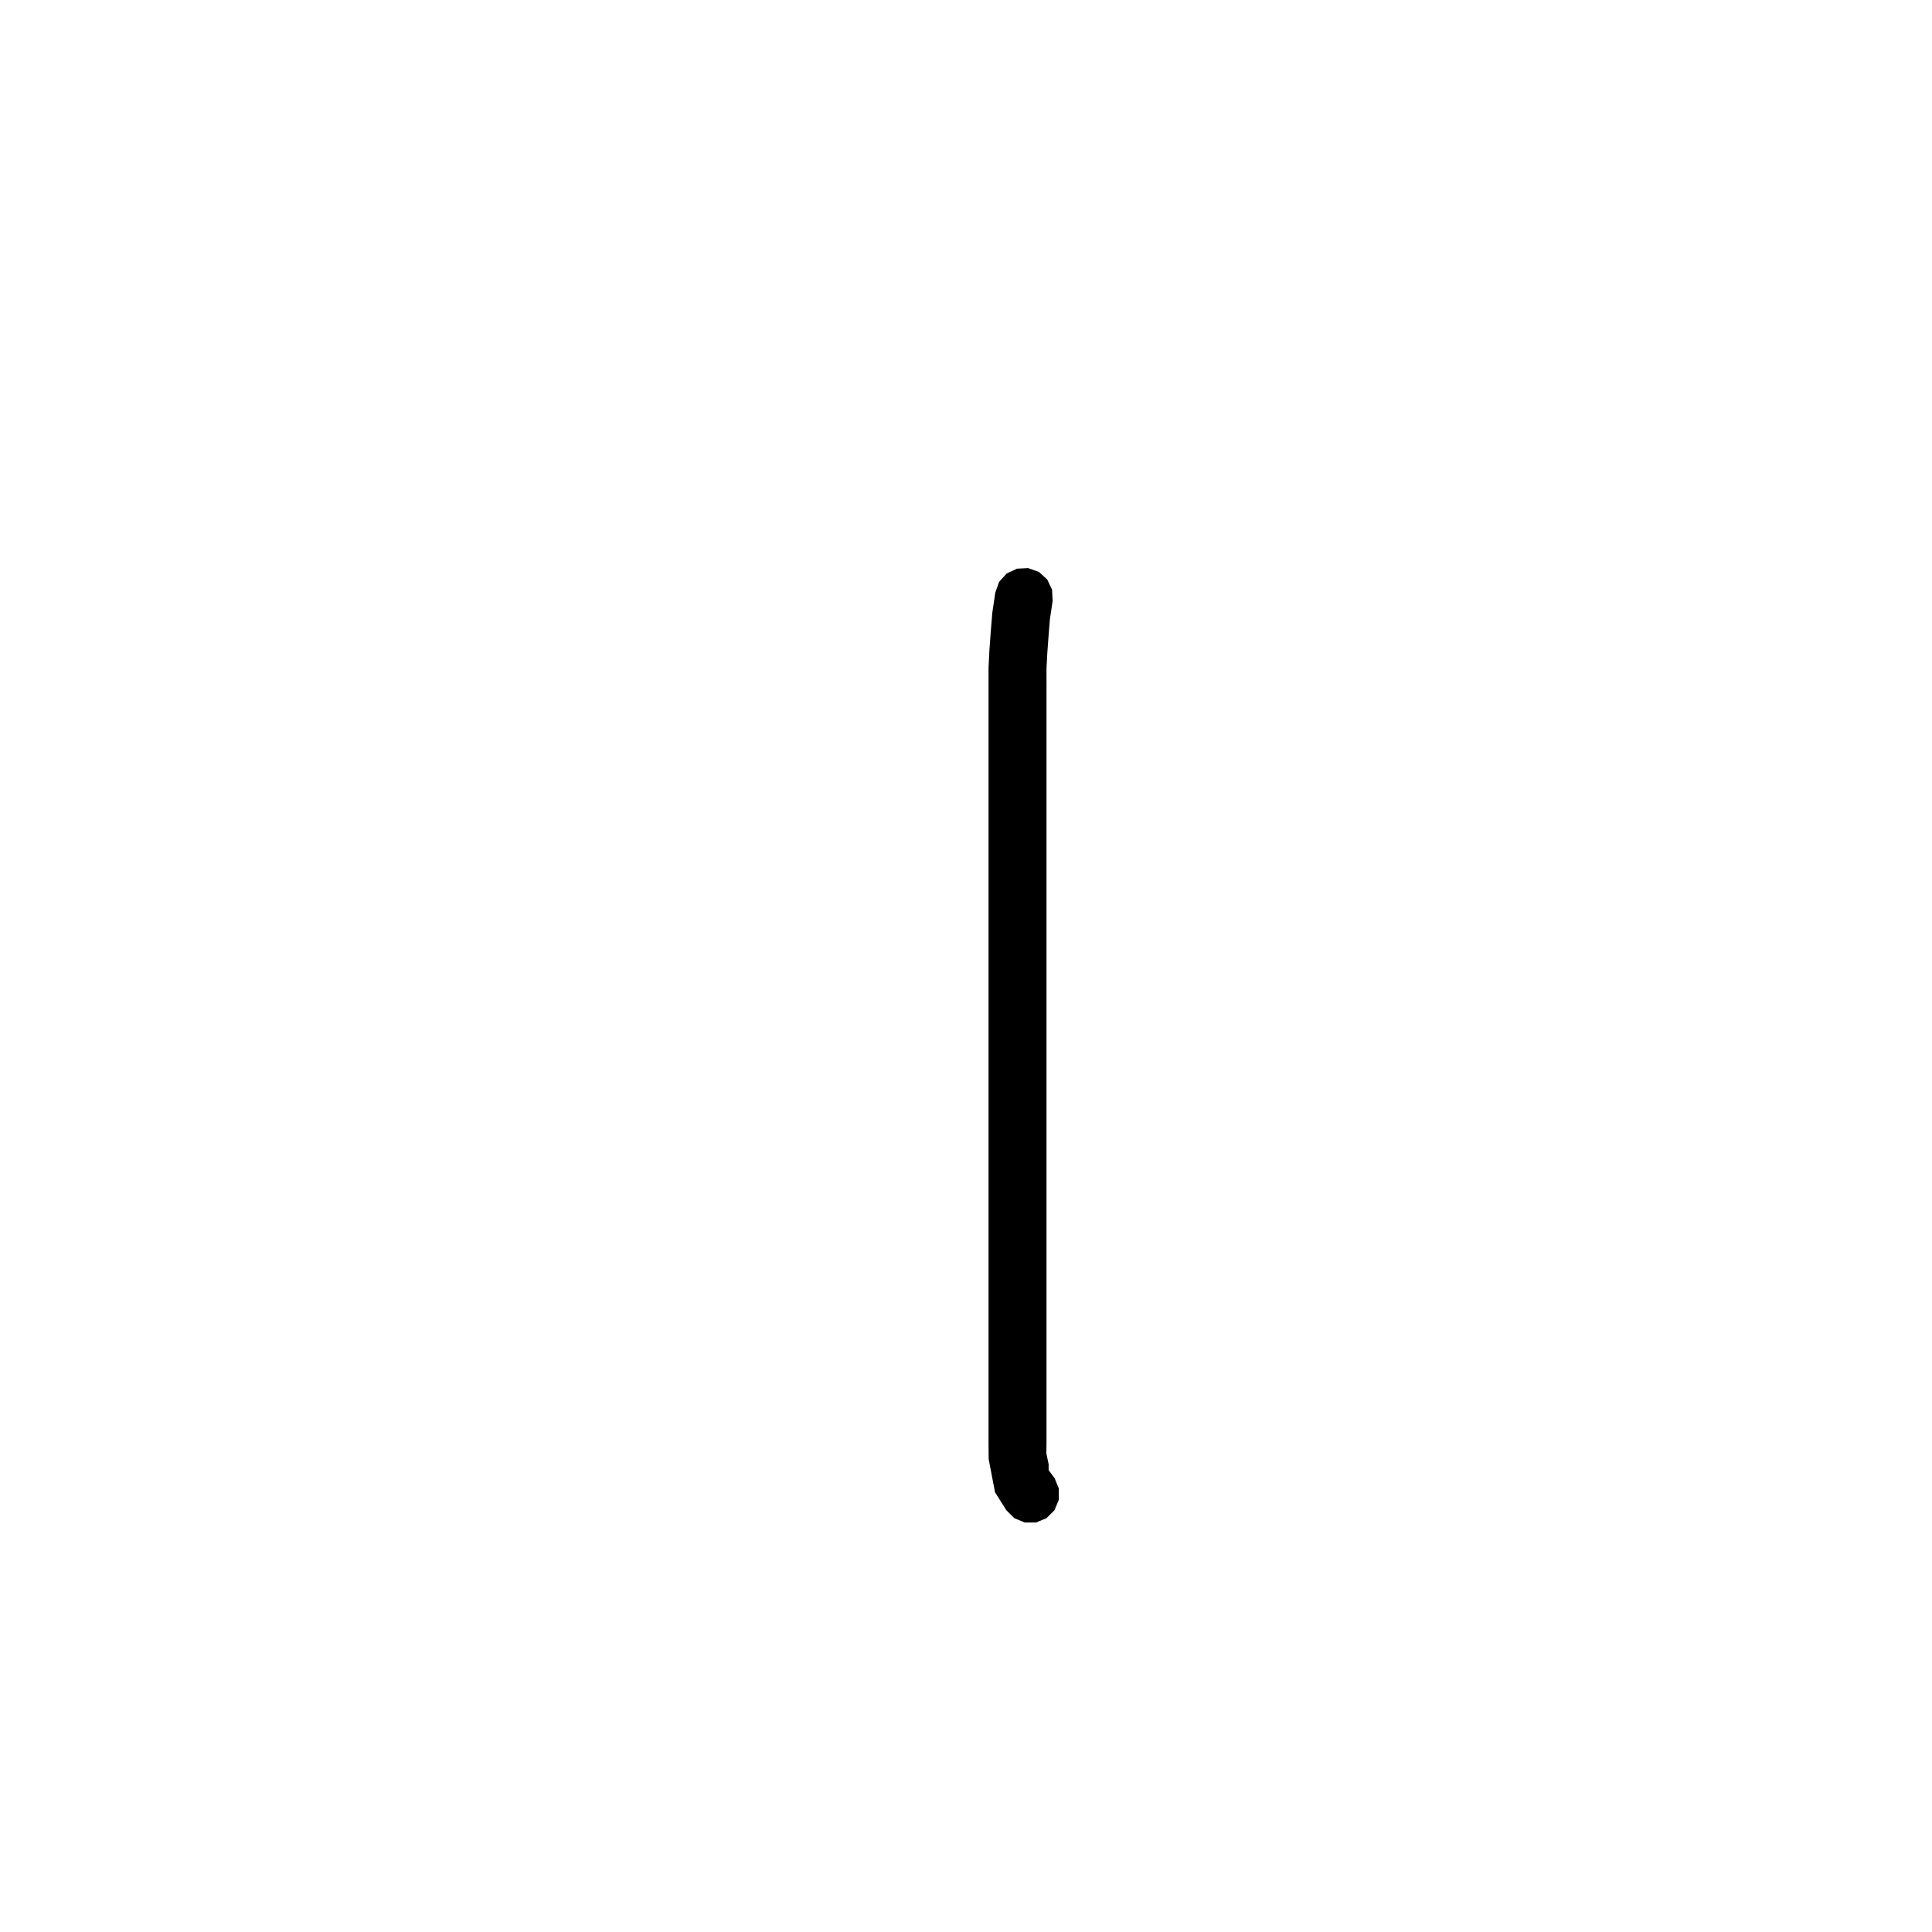
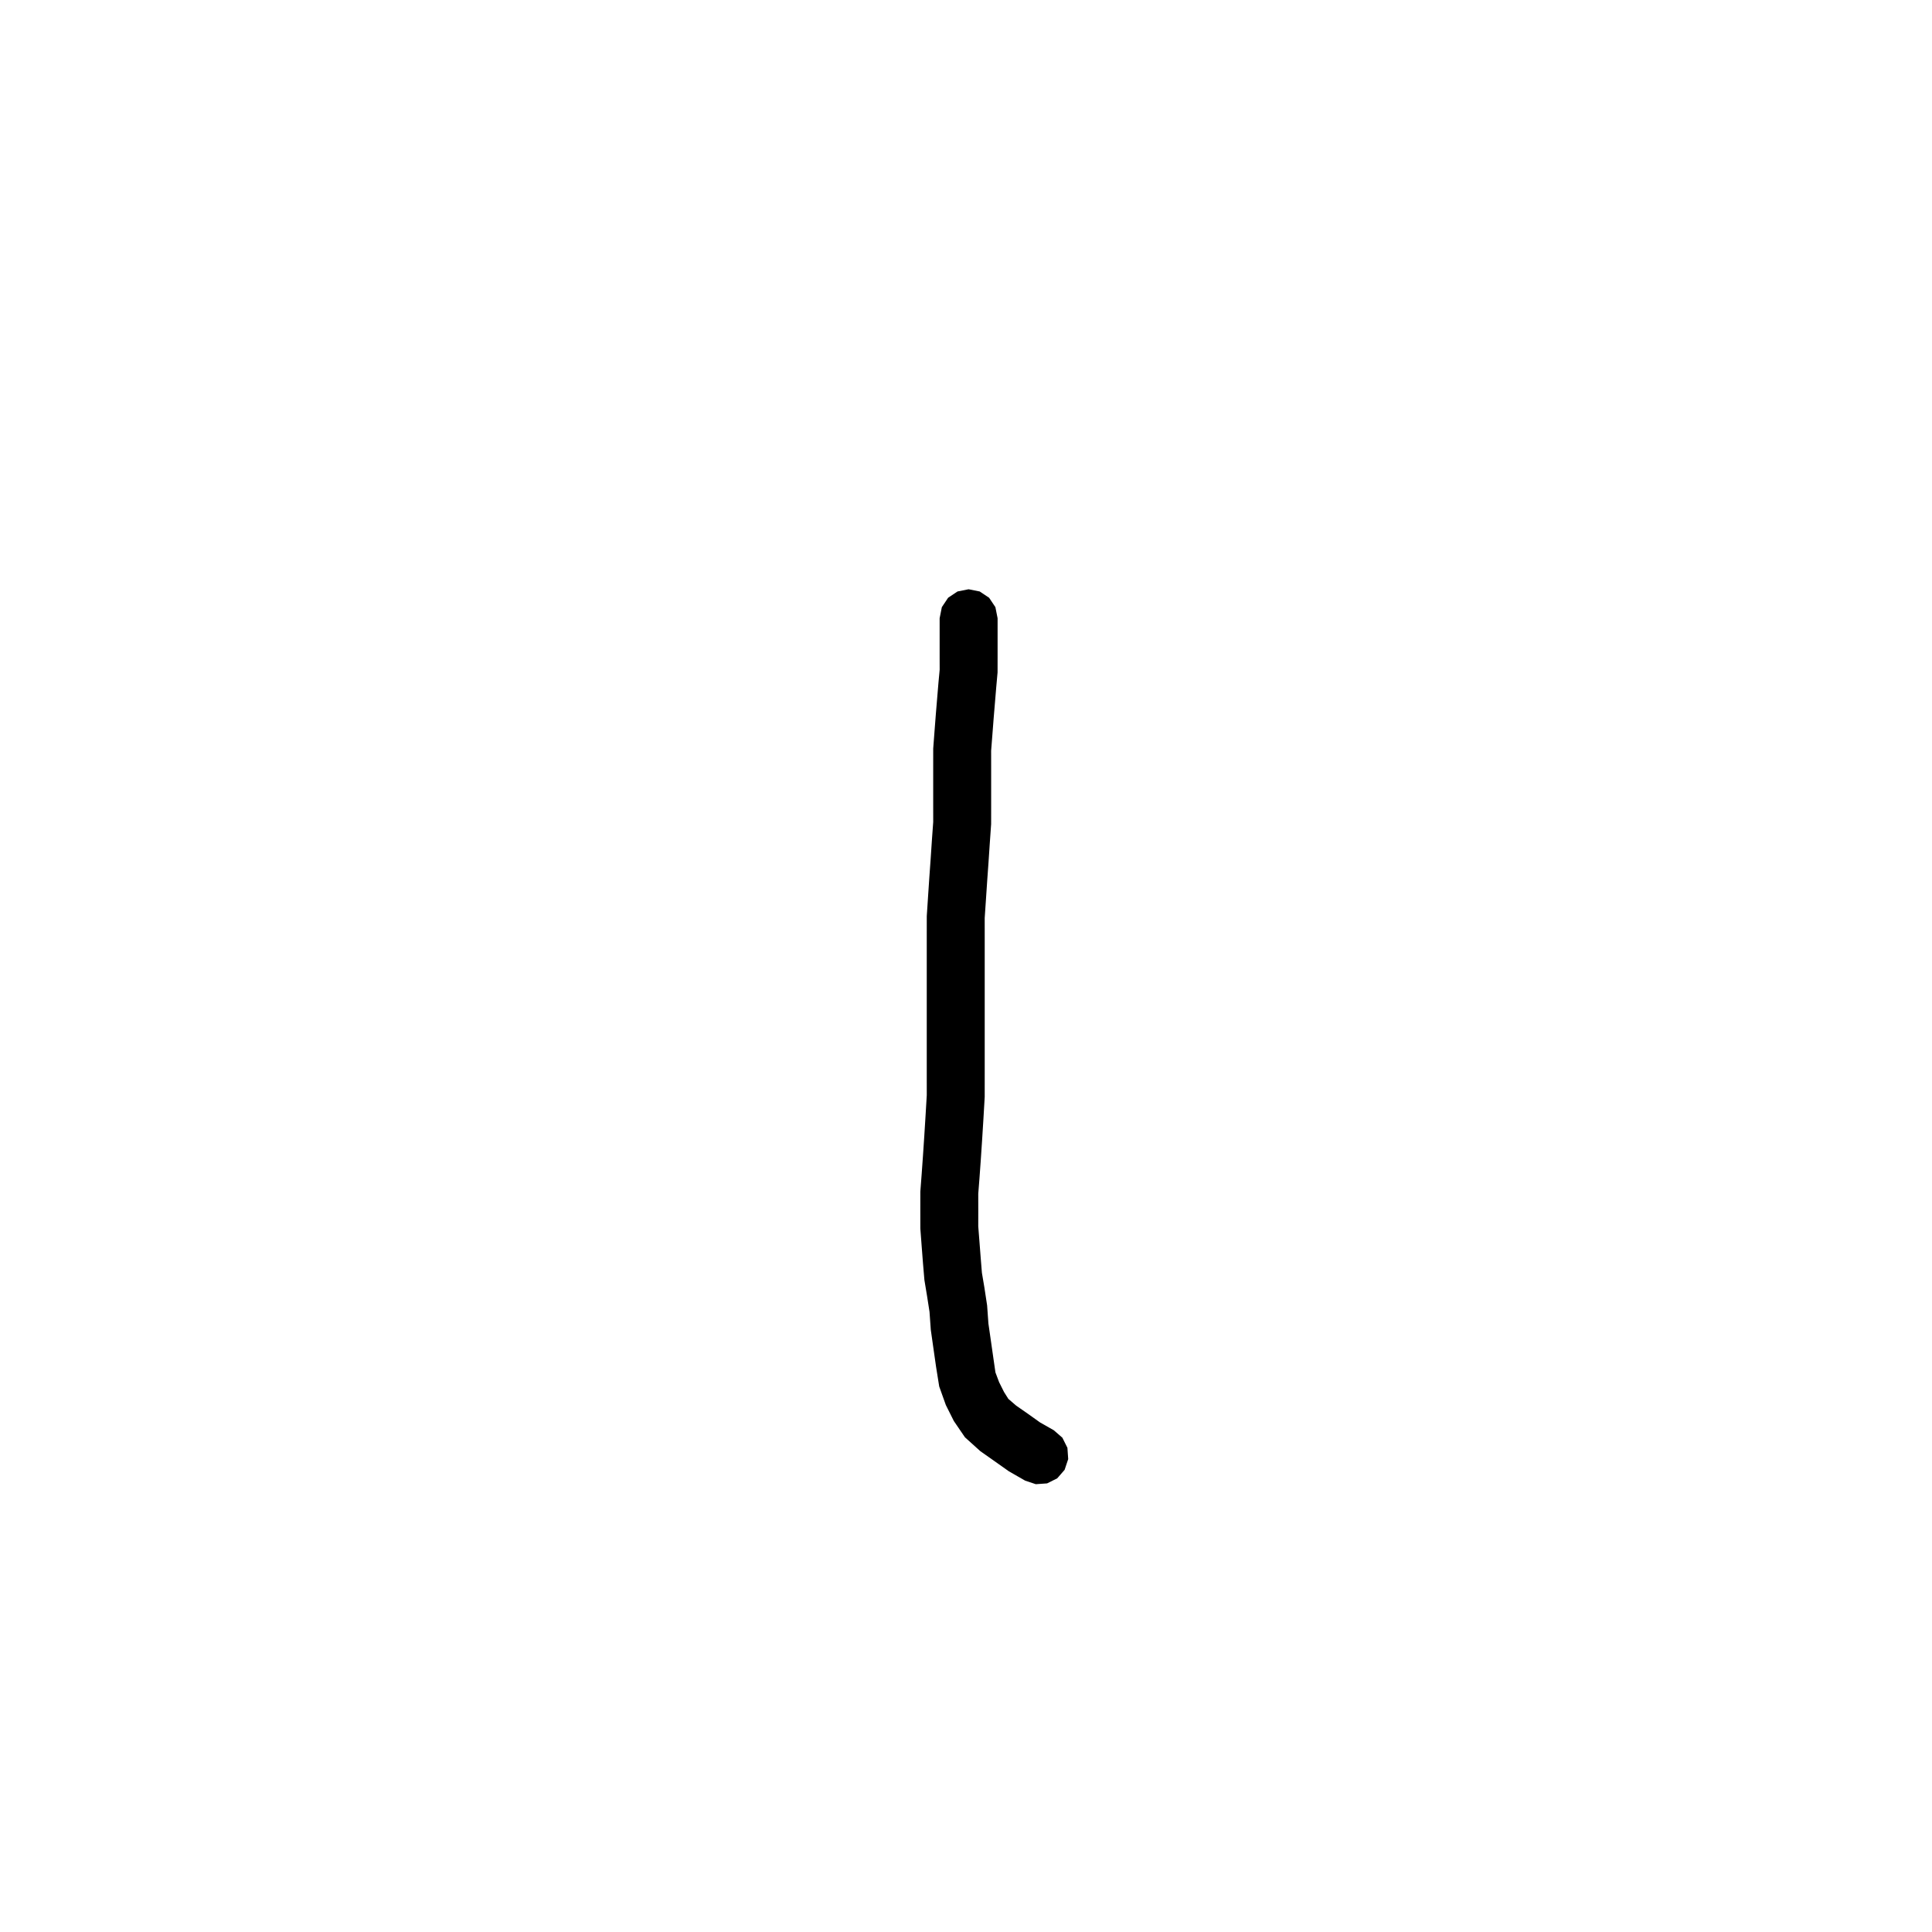
<svg xmlns="http://www.w3.org/2000/svg" viewBox="0 0 300 300" width="300" height="300">
-   <path d="M 154.549 92.007 L 154.086 95.147 L 153.847 98.053 L 153.642 100.853 L 153.502 103.605 L 153.5 105.8 L 153.5 107.733 L 153.5 109.8 L 153.5 111.667 L 153.5 113.667 L 153.5 115.8 L 153.5 118.2 L 153.5 120.6 L 153.5 123.267 L 153.5 126.133 L 153.5 129.2 L 153.5 132.4 L 153.5 135.867 L 153.5 139.4 L 153.5 143.067 L 153.5 146.867 L 153.5 150.733 L 153.5 154.733 L 153.5 158.867 L 153.5 162.933 L 153.5 167.067 L 153.5 171.2 L 153.5 175.333 L 153.5 179.4 L 153.5 183.533 L 153.5 187.533 L 153.5 191.533 L 153.5 195.333 L 153.5 199.133 L 153.5 202.8 L 153.5 206.4 L 153.5 209.867 L 153.5 213.2 L 153.5 216.267 L 153.5 219.133 L 153.5 221.733 L 153.5 224 L 153.521 226.567 L 153.965 228.898 L 154.509 231.721 L 156.256 234.496 L 157.496 235.739 L 159.117 236.413 L 160.873 236.414 L 162.496 235.744 L 163.739 234.504 L 164.413 232.883 L 164.414 231.127 L 163.744 229.504 L 162.825 228.279 L 162.835 227.369 L 162.479 225.7 L 162.5 224 L 162.5 221.733 L 162.5 219.133 L 162.5 216.267 L 162.5 213.2 L 162.5 209.867 L 162.5 206.4 L 162.5 202.8 L 162.5 199.133 L 162.5 195.333 L 162.5 191.533 L 162.5 187.533 L 162.5 183.533 L 162.5 179.4 L 162.5 175.333 L 162.5 171.2 L 162.5 167.067 L 162.5 162.933 L 162.5 158.867 L 162.5 154.733 L 162.5 150.733 L 162.5 146.867 L 162.5 143.067 L 162.5 139.4 L 162.5 135.867 L 162.5 132.4 L 162.5 129.2 L 162.5 126.133 L 162.5 123.267 L 162.5 120.6 L 162.5 118.2 L 162.5 115.8 L 162.5 113.667 L 162.5 111.667 L 162.5 109.8 L 162.5 107.733 L 162.5 105.8 L 162.498 103.862 L 162.625 101.414 L 162.82 98.747 L 163.025 96.186 L 163.451 93.326 L 163.365 91.572 L 162.614 89.985 L 161.313 88.806 L 159.659 88.215 L 157.906 88.302 L 156.319 89.053 L 155.14 90.354 Z" fill="black" fill-rule="nonzero" />
+   <path d="M 145.906 96 L 145.906 98 L 145.906 100 L 145.906 102 L 145.911 103.996 L 145.723 106.01 L 145.522 108.426 L 145.321 110.841 L 145.119 113.455 L 144.909 116.233 L 144.906 119.2 L 144.906 122 L 144.906 125 L 144.909 127.639 L 144.717 130.29 L 144.517 133.29 L 144.317 136.09 L 144.116 139.101 L 143.909 142.255 L 143.906 145.6 L 143.906 148.6 L 143.906 151.8 L 143.906 154.8 L 143.906 157.8 L 143.906 160.8 L 143.906 163.8 L 143.906 166.8 L 143.908 170.068 L 143.714 173.328 L 143.516 176.51 L 143.317 179.49 L 143.119 182.268 L 142.909 185.033 L 142.906 188 L 142.91 190.773 L 143.119 193.545 L 143.321 196.159 L 143.541 198.758 L 143.963 201.311 L 144.334 203.697 L 144.532 206.479 L 144.951 209.436 L 145.355 212.259 L 145.841 215.291 L 146.87 218.173 L 148.112 220.655 L 149.832 223.177 L 152.218 225.332 L 154.414 226.878 L 156.657 228.463 L 159.174 229.907 L 160.839 230.464 L 162.59 230.341 L 164.162 229.558 L 165.313 228.233 L 165.87 226.567 L 165.748 224.816 L 164.964 223.245 L 163.639 222.093 L 161.489 220.87 L 159.599 219.522 L 157.795 218.268 L 156.581 217.223 L 155.901 216.145 L 155.142 214.627 L 154.572 213.109 L 154.258 210.941 L 153.861 208.164 L 153.481 205.521 L 153.279 202.703 L 152.85 199.889 L 152.471 197.642 L 152.292 195.441 L 152.093 192.855 L 151.903 190.427 L 151.906 188 L 151.903 185.367 L 152.094 182.932 L 152.296 180.11 L 152.497 177.09 L 152.698 173.872 L 152.904 170.332 L 152.906 166.8 L 152.906 163.8 L 152.906 160.8 L 152.906 157.8 L 152.906 154.8 L 152.906 151.8 L 152.906 148.6 L 152.906 145.6 L 152.904 142.545 L 153.096 139.699 L 153.296 136.71 L 153.496 133.91 L 153.696 130.91 L 153.903 127.961 L 153.906 125 L 153.906 122 L 153.906 119.2 L 153.903 116.567 L 154.093 114.145 L 154.292 111.559 L 154.491 109.174 L 154.689 106.79 L 154.902 104.404 L 154.906 102 L 154.906 100 L 154.906 98 L 154.906 96 L 154.564 94.278 L 153.588 92.818 L 152.128 91.843 L 150.406 91.5 L 148.684 91.843 L 147.224 92.818 L 146.249 94.278 Z" fill="black" fill-rule="nonzero" />
</svg>
